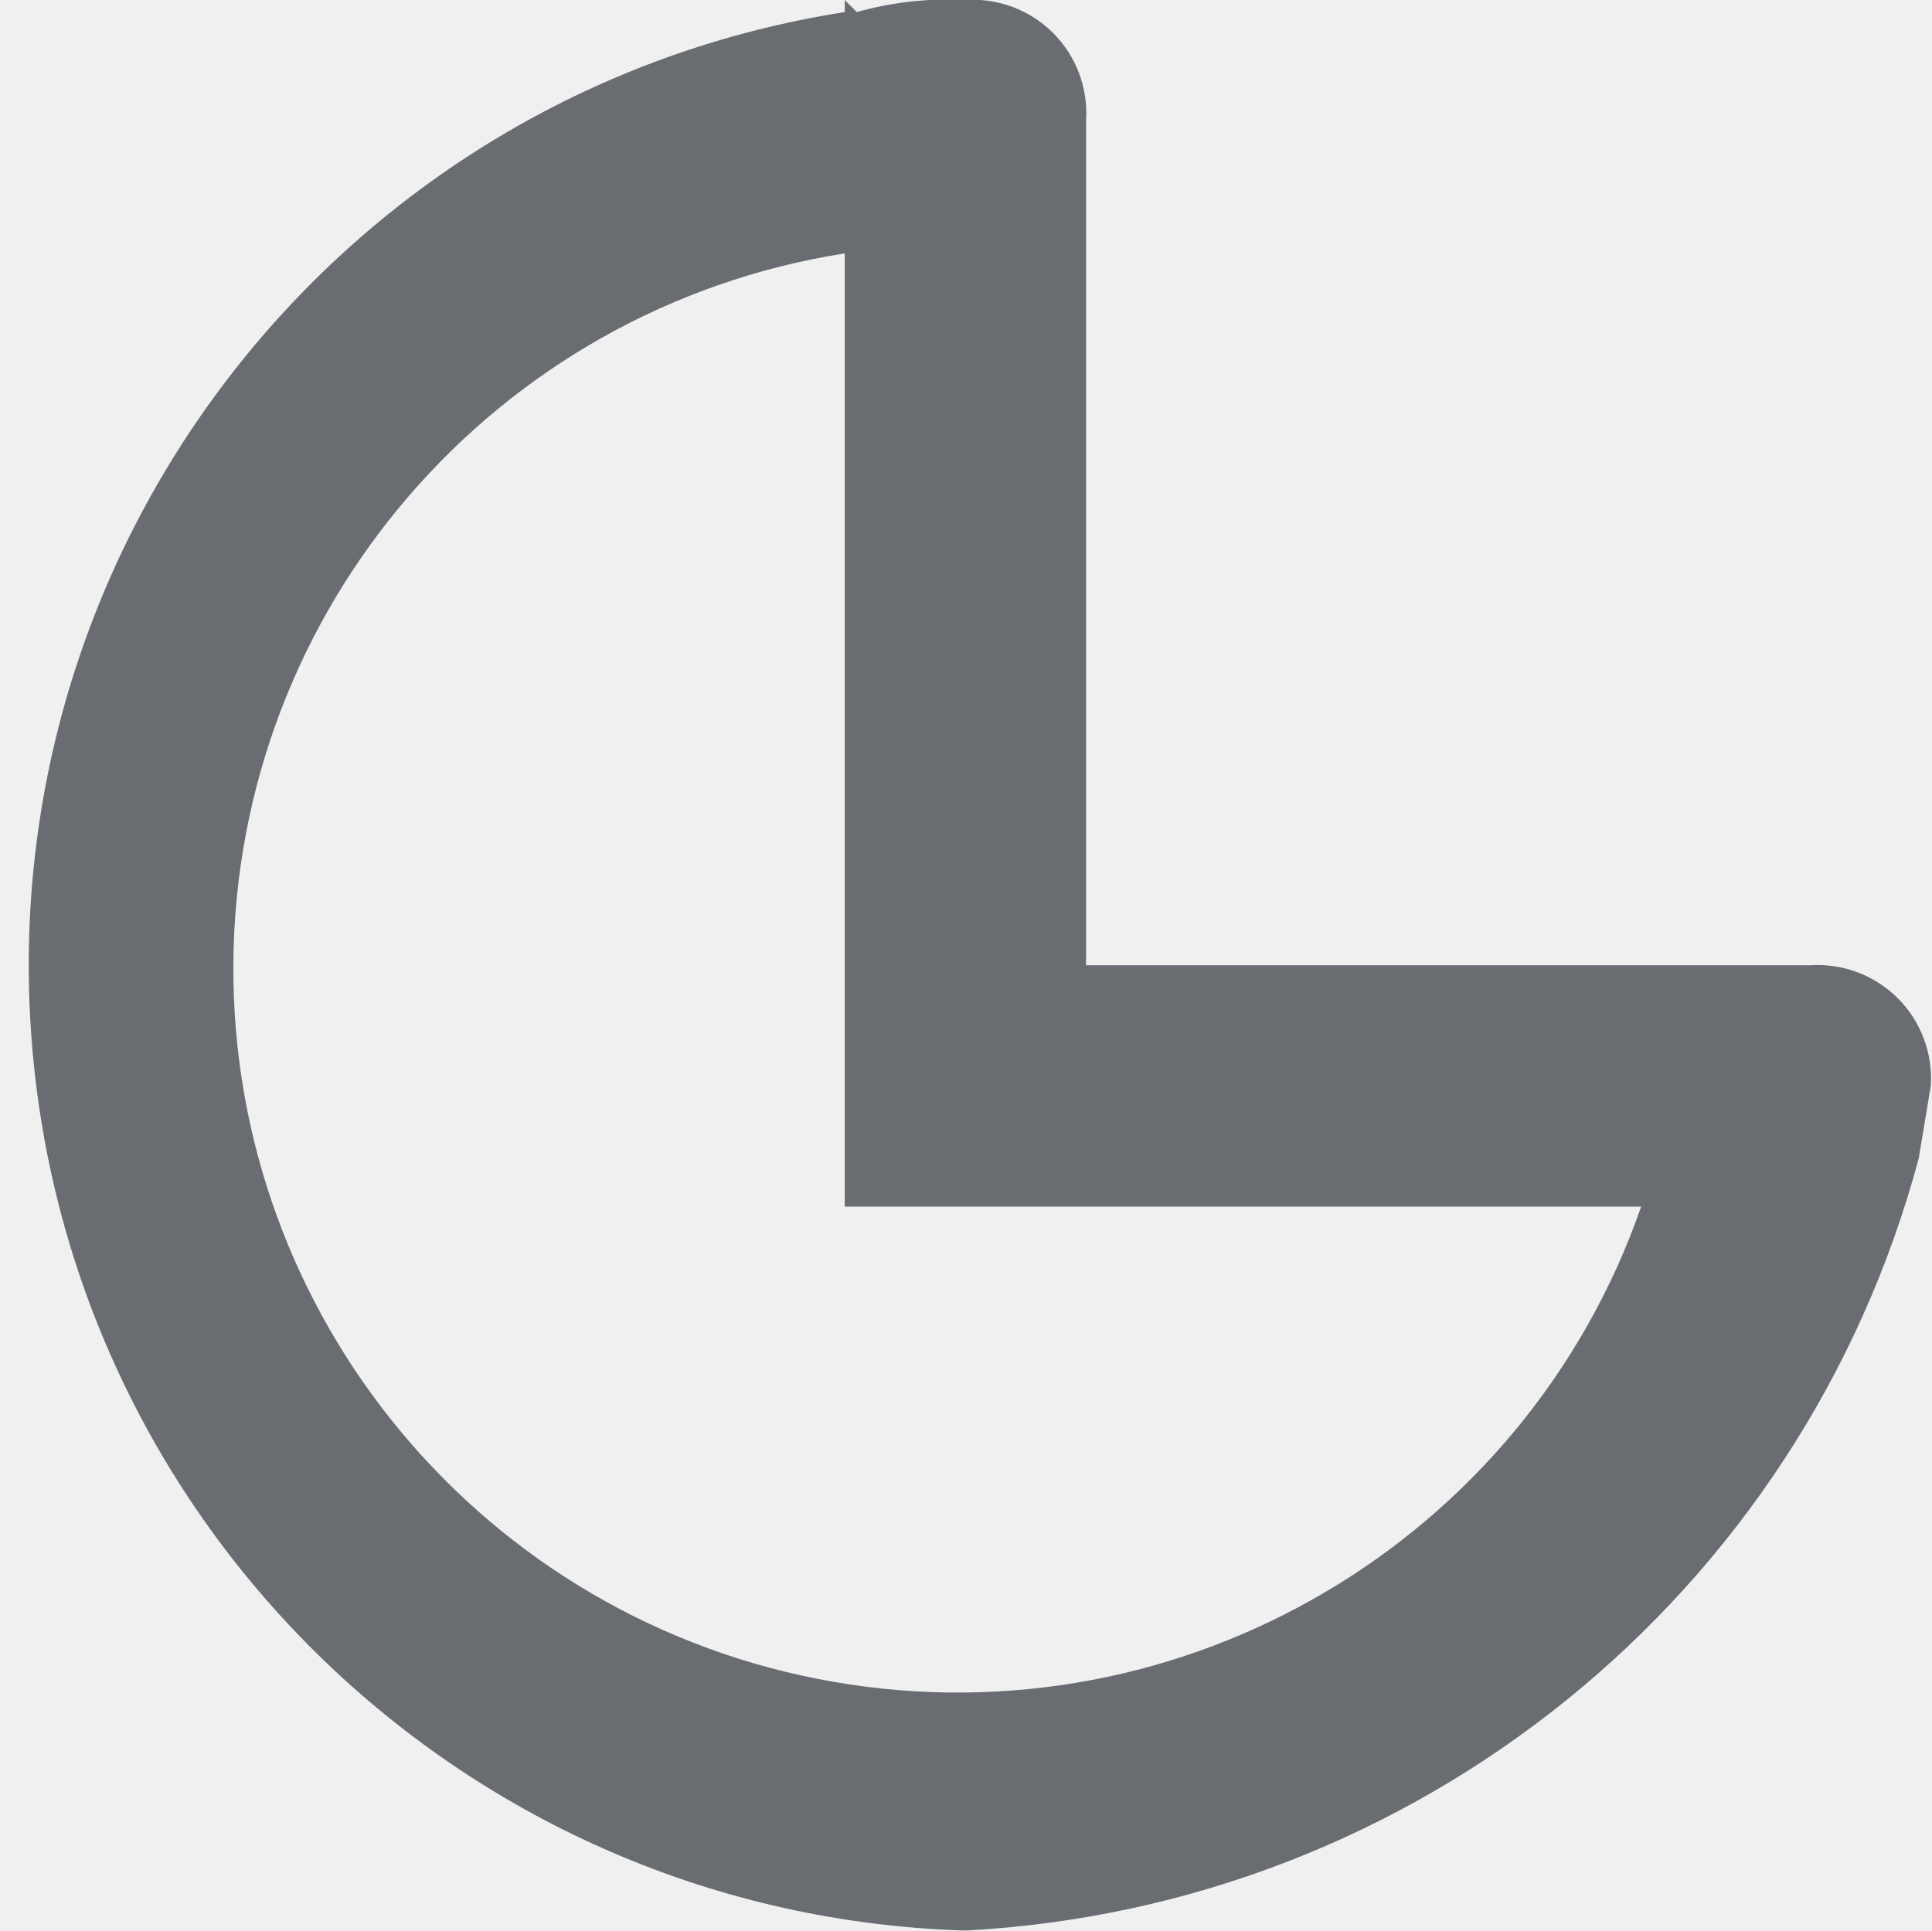
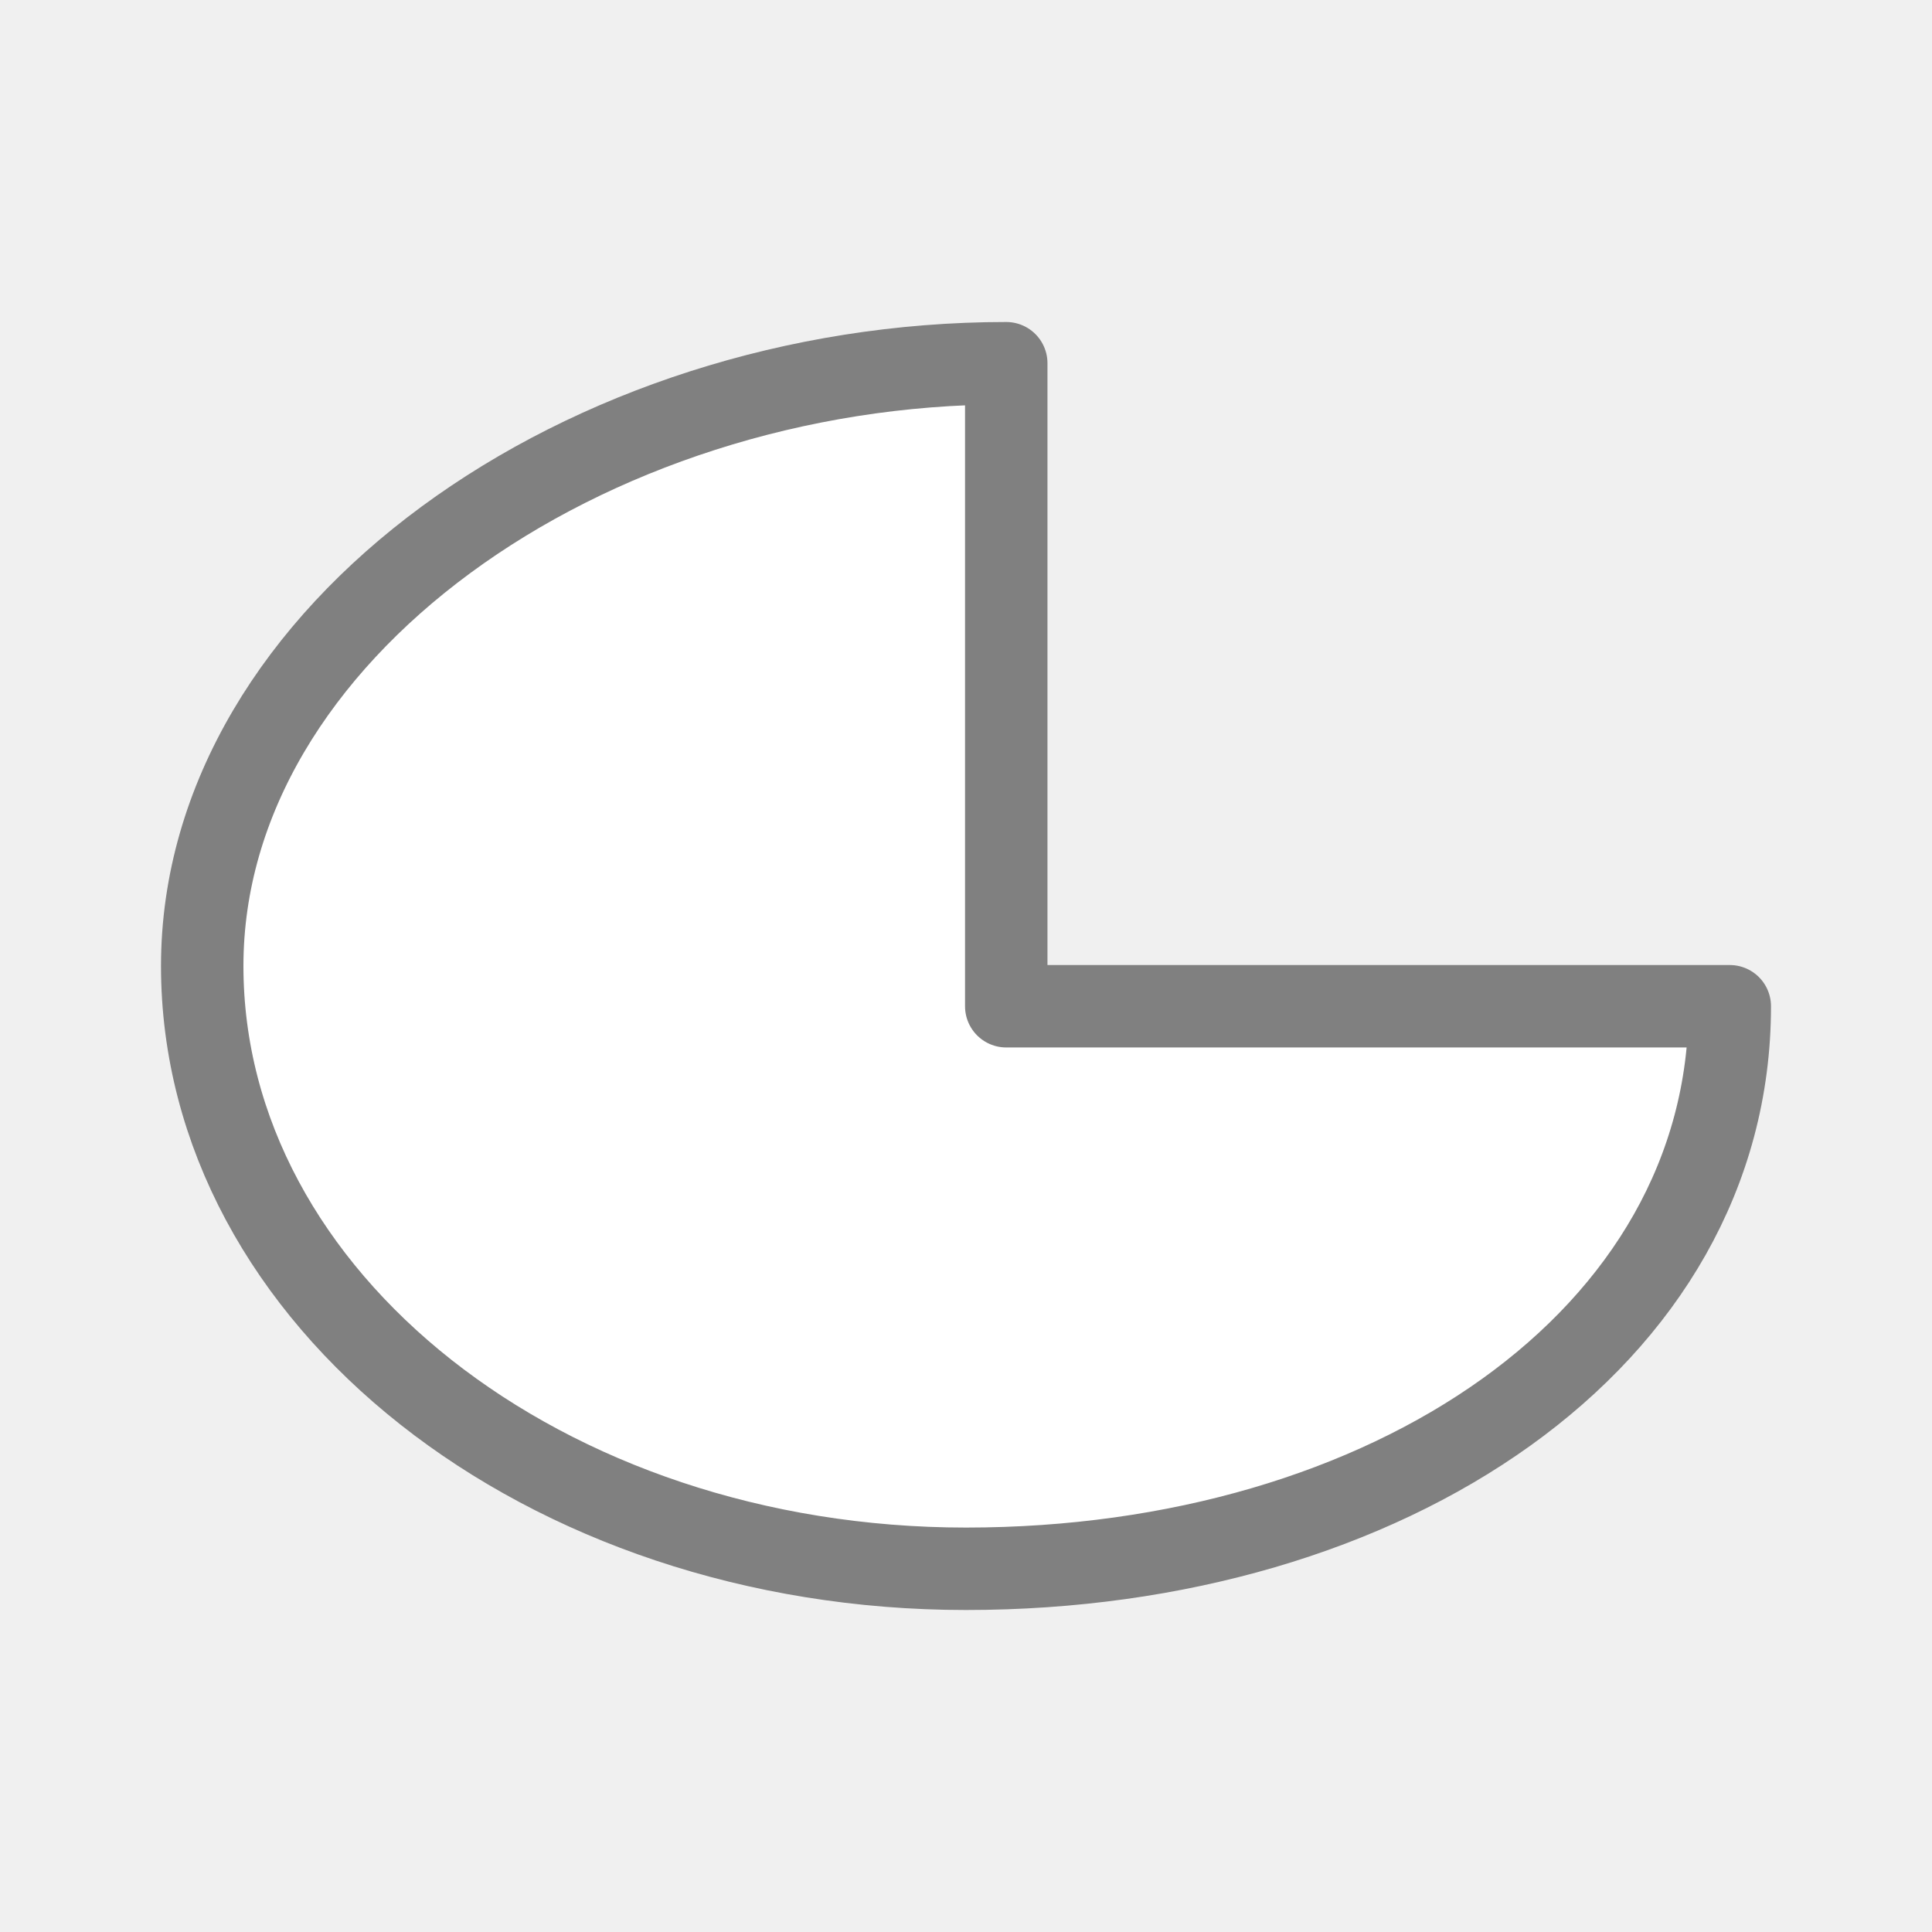
- <svg xmlns="http://www.w3.org/2000/svg" viewBox="0 0 16.01 16">
-   <path d="M20.9,14.6A8.65,8.65,0,0,1,13,21,8,8,0,0,1,12,5.1V5l.1.1A2.77,2.77,0,0,1,13,5a.94.94,0,0,1,1,1v4h0v3h6a.94.94,0,0,1,1,1ZM12,15V7.1A6,6,0,1,0,18.6,15H12Z" transform="translate(-5 -5)" fill="#696d72" fill-rule="evenodd" />
+ <svg xmlns="http://www.w3.org/2000/svg" viewBox="0 0 24 24">
+   <path d="m12.5 4.512c-5.24 0-9.988 3.352-9.988 7.488 0 4.135 4.248 7.488 9.488 7.488 5.24 0 9.488-2.852 9.488-6.988h-8.988z" fill="#fff" stroke="#808080" stroke-linecap="round" stroke-linejoin="round" stroke-width="1.024" />
</svg>
